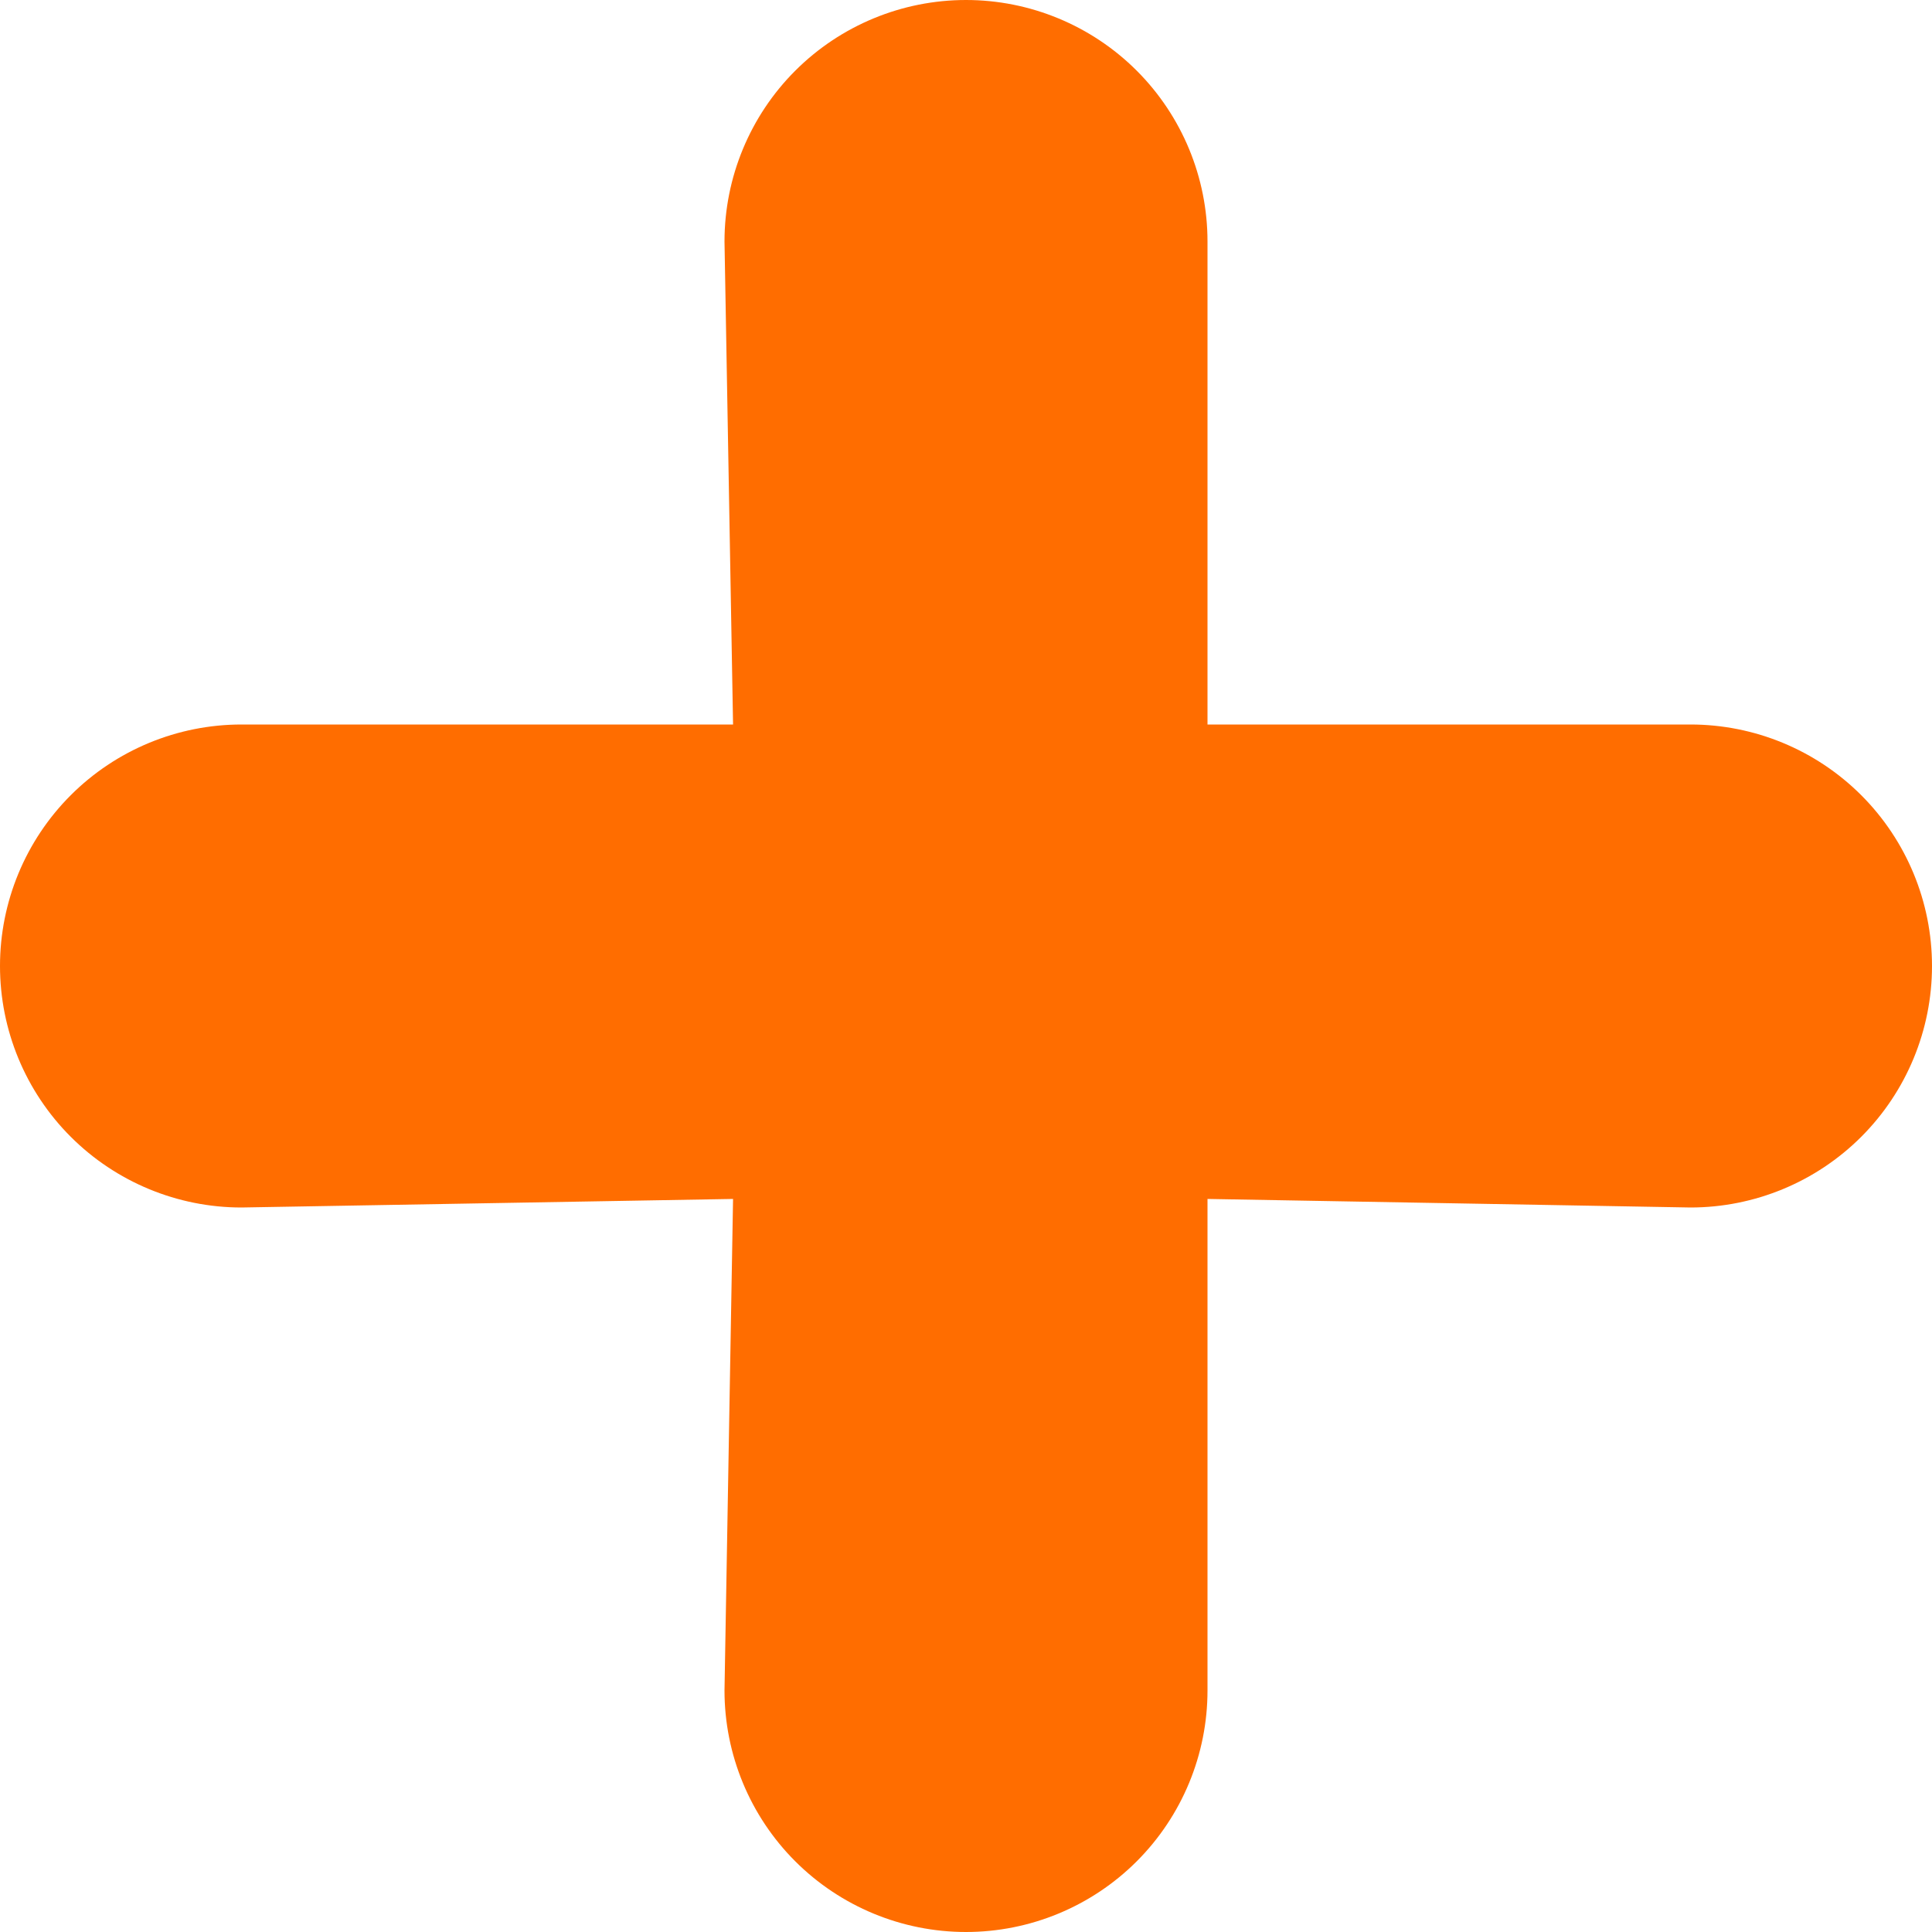
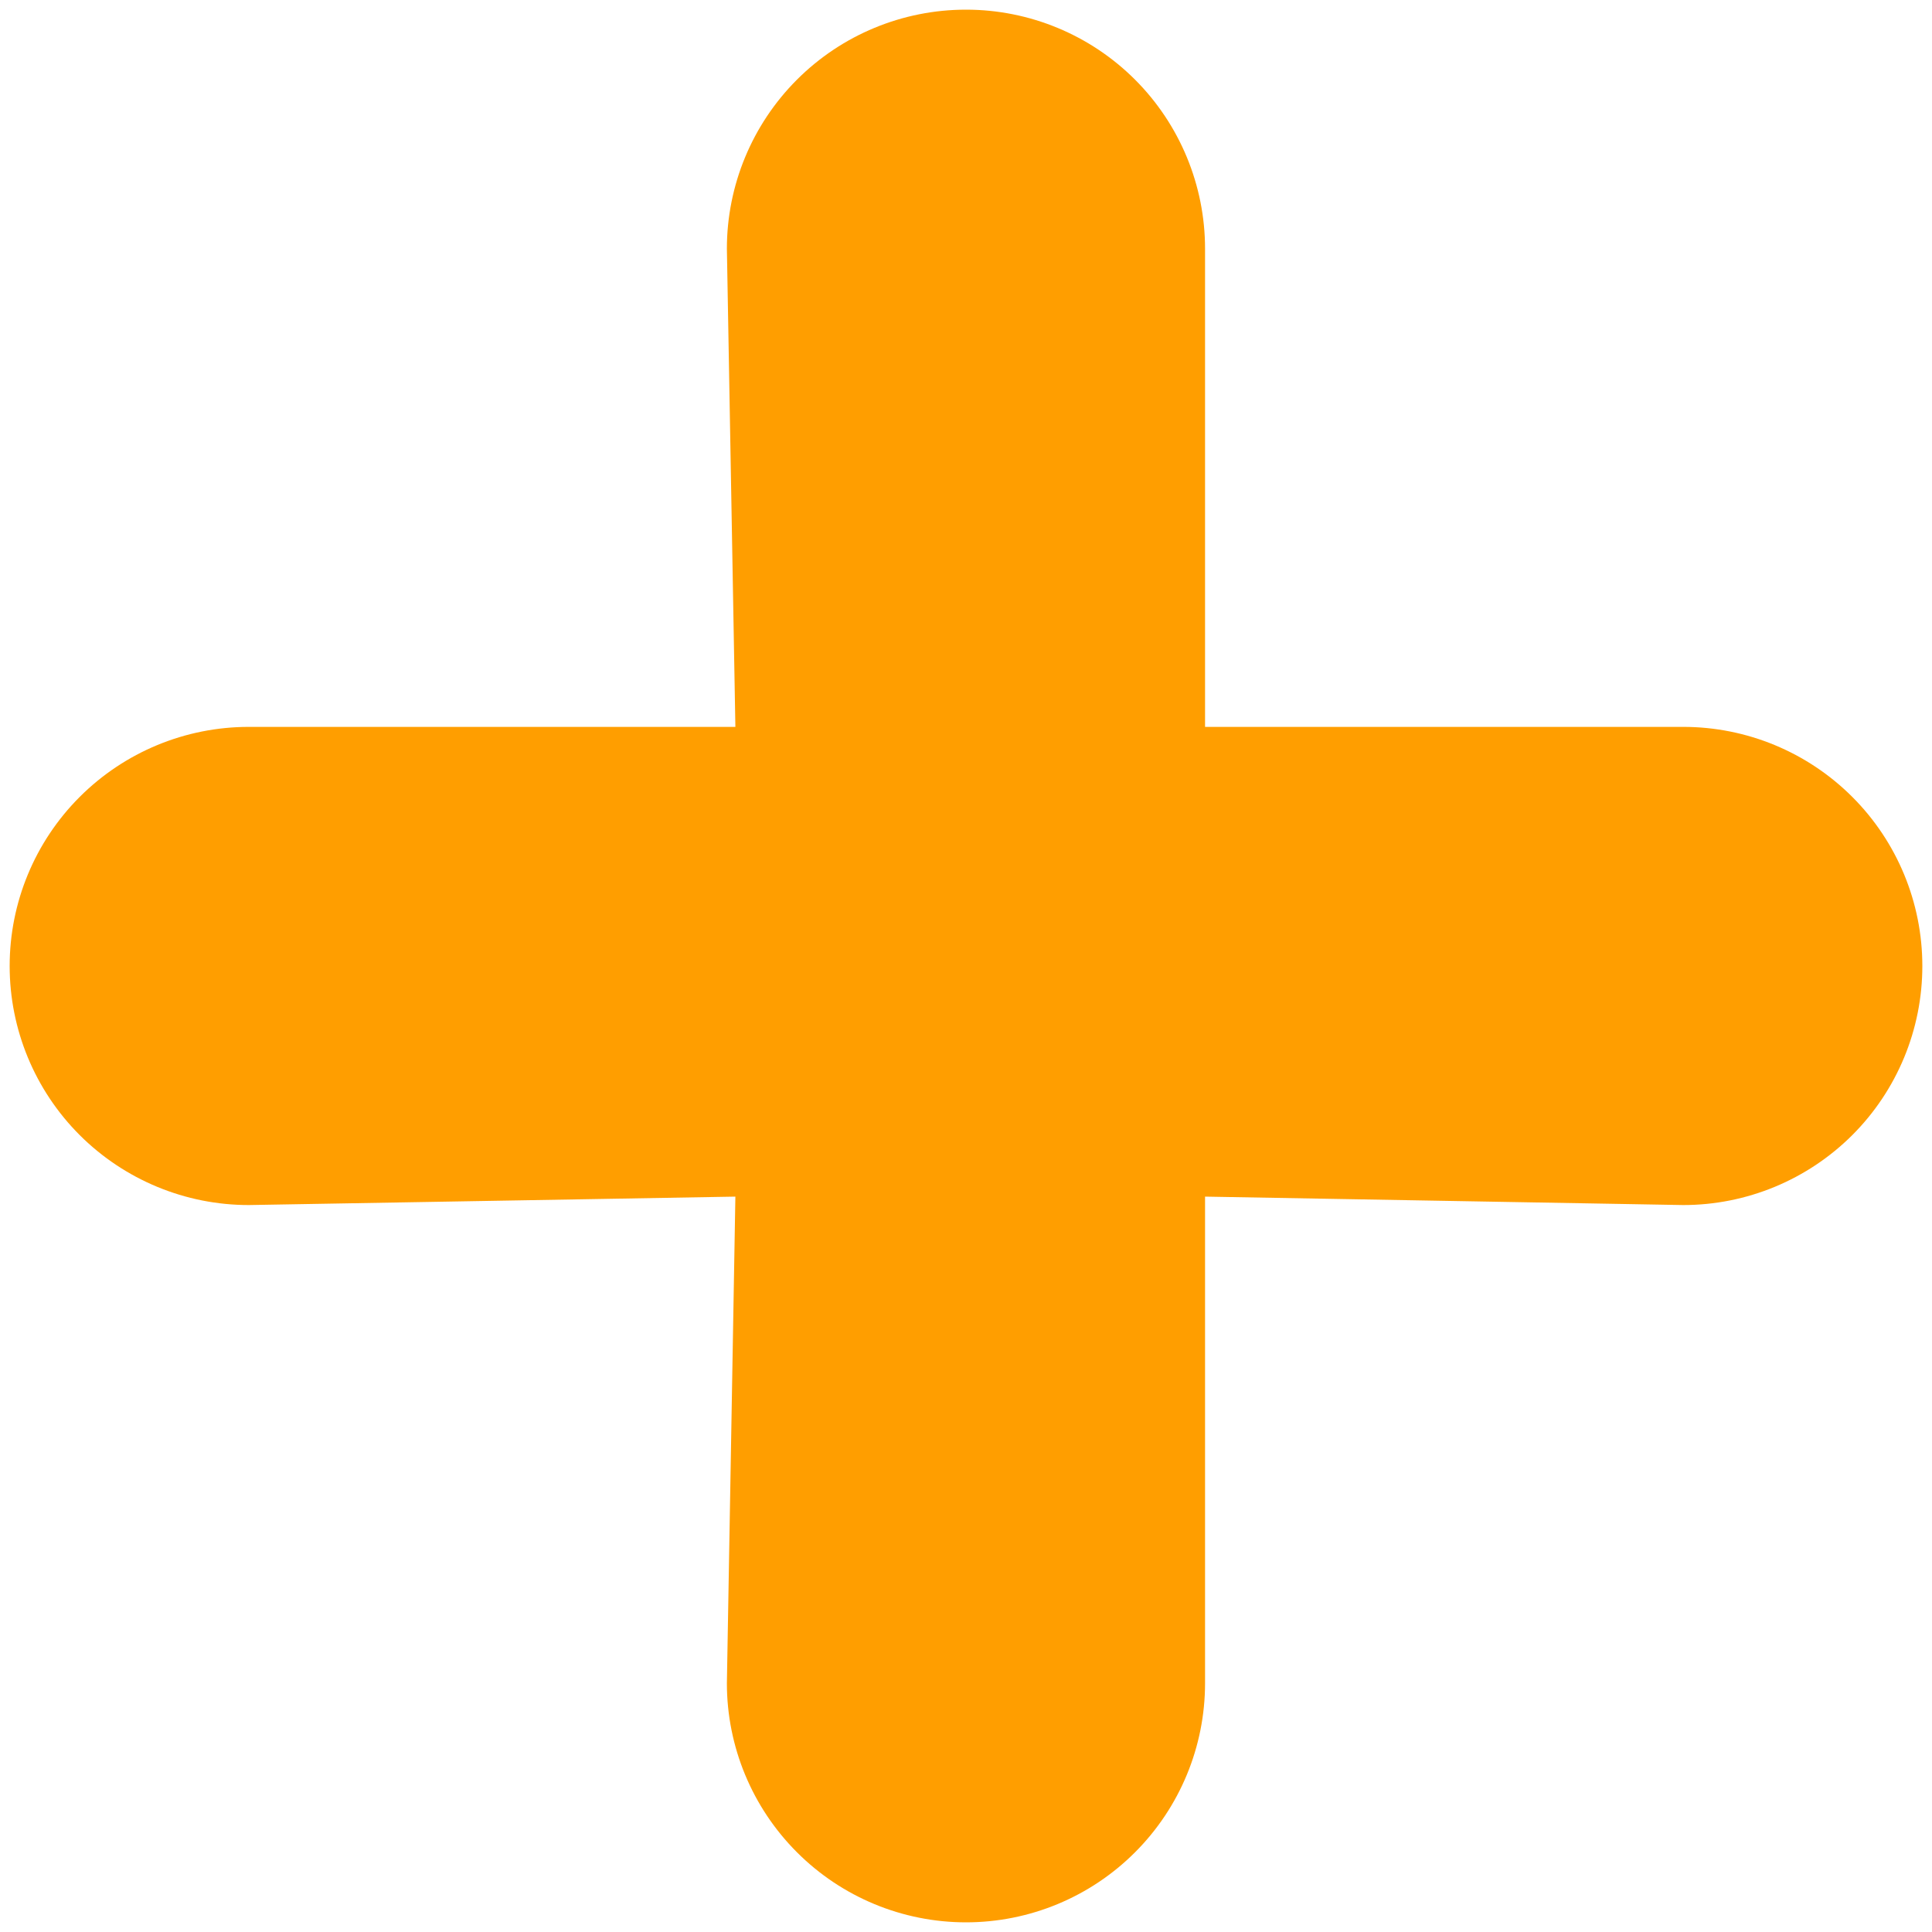
- <svg xmlns="http://www.w3.org/2000/svg" width="28" height="28" viewBox="0 0 28 28" fill="none">
-   <path id="Vector" d="M24.5 10.5H17.5V3.5C17.5 2.572 17.131 1.681 16.475 1.025C15.819 0.369 14.928 0 14 0C13.072 0 12.181 0.369 11.525 1.025C10.869 1.681 10.5 2.572 10.5 3.5L10.624 10.5H3.5C2.572 10.5 1.681 10.869 1.025 11.525C0.369 12.181 0 13.072 0 14C0 14.928 0.369 15.819 1.025 16.475C1.681 17.131 2.572 17.5 3.5 17.5L10.624 17.376L10.5 24.5C10.5 25.428 10.869 26.319 11.525 26.975C12.181 27.631 13.072 28 14 28C14.928 28 15.819 27.631 16.475 26.975C17.131 26.319 17.5 25.428 17.5 24.5V17.376L24.5 17.5C25.428 17.5 26.319 17.131 26.975 16.475C27.631 15.819 28 14.928 28 14C28 13.072 27.631 12.181 26.975 11.525C26.319 10.869 25.428 10.5 24.5 10.5Z" fill="#FF6D00" />
+ <svg xmlns="http://www.w3.org/2000/svg" width="30" height="30" viewBox="0 0 30 30" fill="none">
+   <path d="M26.137 11.287H18.712V3.862C18.712 2.878 18.321 1.933 17.625 1.237C16.929 0.541 15.985 0.15 15 0.15C14.015 0.15 13.071 0.541 12.375 1.237C11.679 1.933 11.287 2.878 11.287 3.862L11.419 11.287H3.863C2.878 11.287 1.934 11.678 1.237 12.375C0.541 13.071 0.15 14.015 0.15 15C0.15 15.985 0.541 16.929 1.237 17.625C1.934 18.321 2.878 18.712 3.863 18.712L11.419 18.581L11.287 26.137C11.287 27.122 11.679 28.066 12.375 28.762C13.071 29.459 14.015 29.85 15 29.85C15.985 29.85 16.929 29.459 17.625 28.762C18.321 28.066 18.712 27.122 18.712 26.137V18.581L26.137 18.712C27.122 18.712 28.066 18.321 28.763 17.625C29.459 16.929 29.85 15.985 29.85 15C29.85 14.015 29.459 13.071 28.763 12.375C28.066 11.678 27.122 11.287 26.137 11.287Z" fill="#FF9E00" />
</svg>
